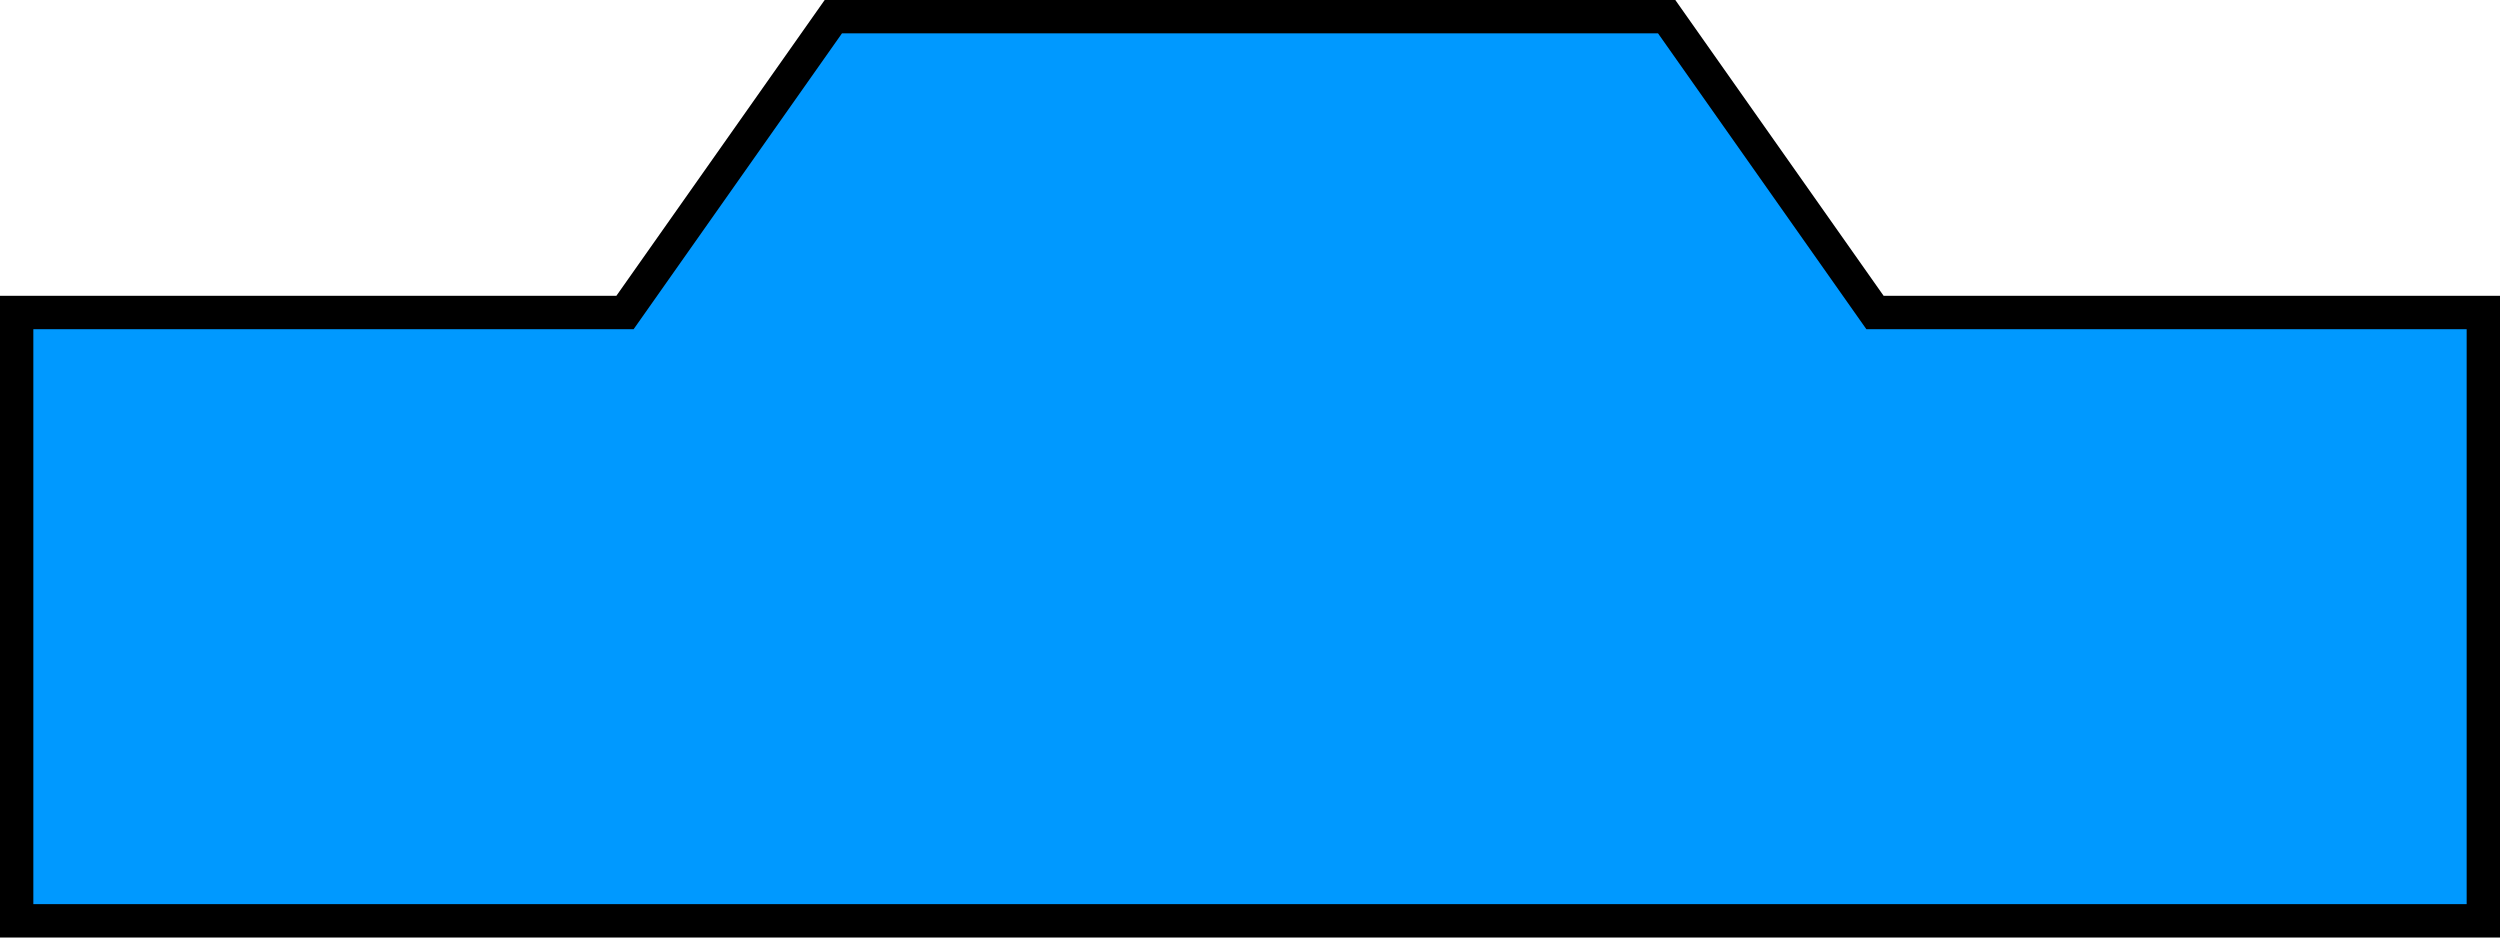
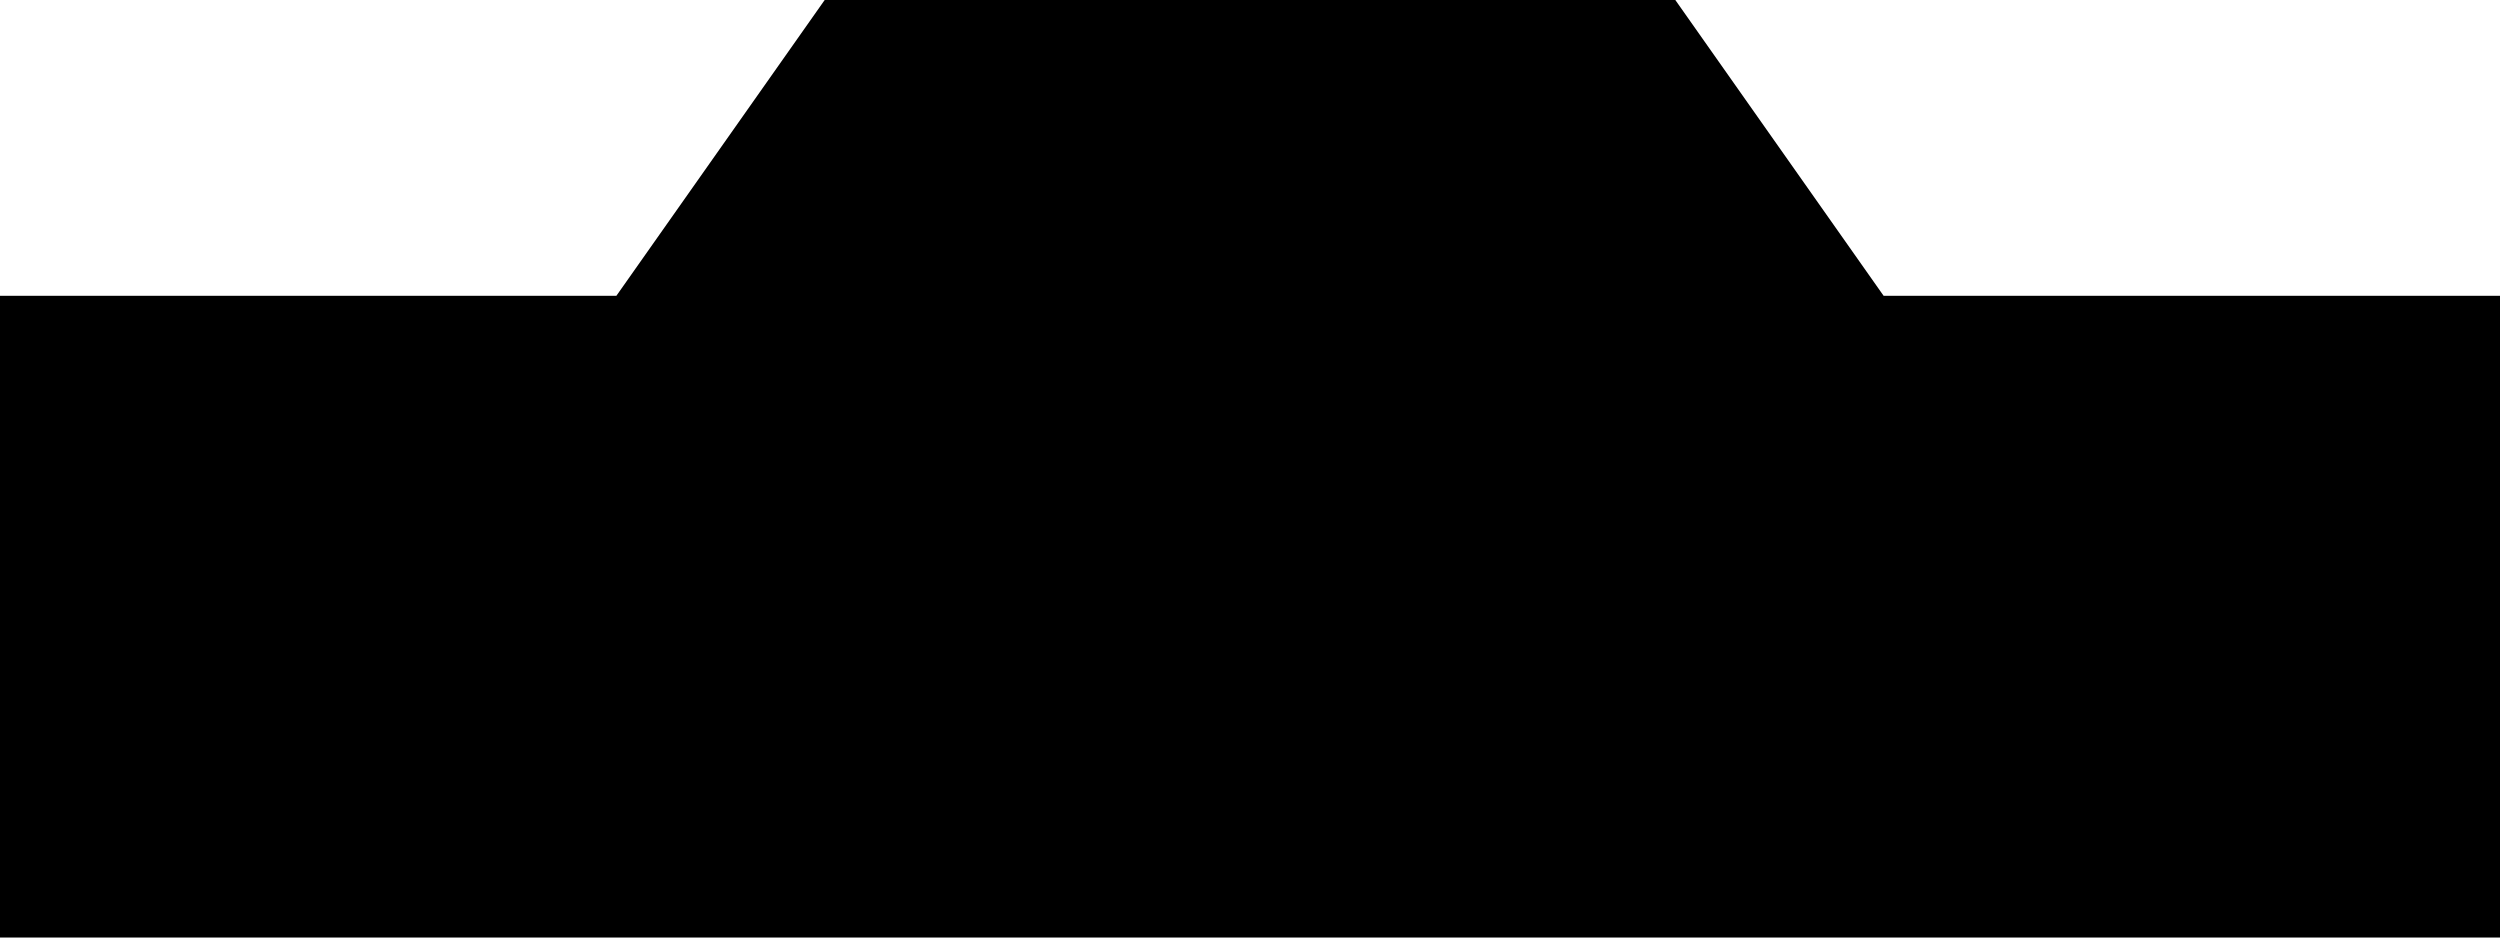
<svg xmlns="http://www.w3.org/2000/svg" width="600" height="225" viewBox="0 0 600 225">
  <g id="content">
-     <path fill="#09f" d="M4,221 H596 V75 H450 L400,4 H200 L150,75 H4 Z" stroke="black" stroke-width="8" />
+     <path class="lower-box" d="M4,221 H596 V75 H450 L400,4 H200 L150,75 H4 Z" stroke="black" stroke-width="8" />
    <text class="text" fill="black" font-family="Courier New" text-anchor="middle" dominant-baseline="middle" x="300" y="150" />
  </g>
</svg>
